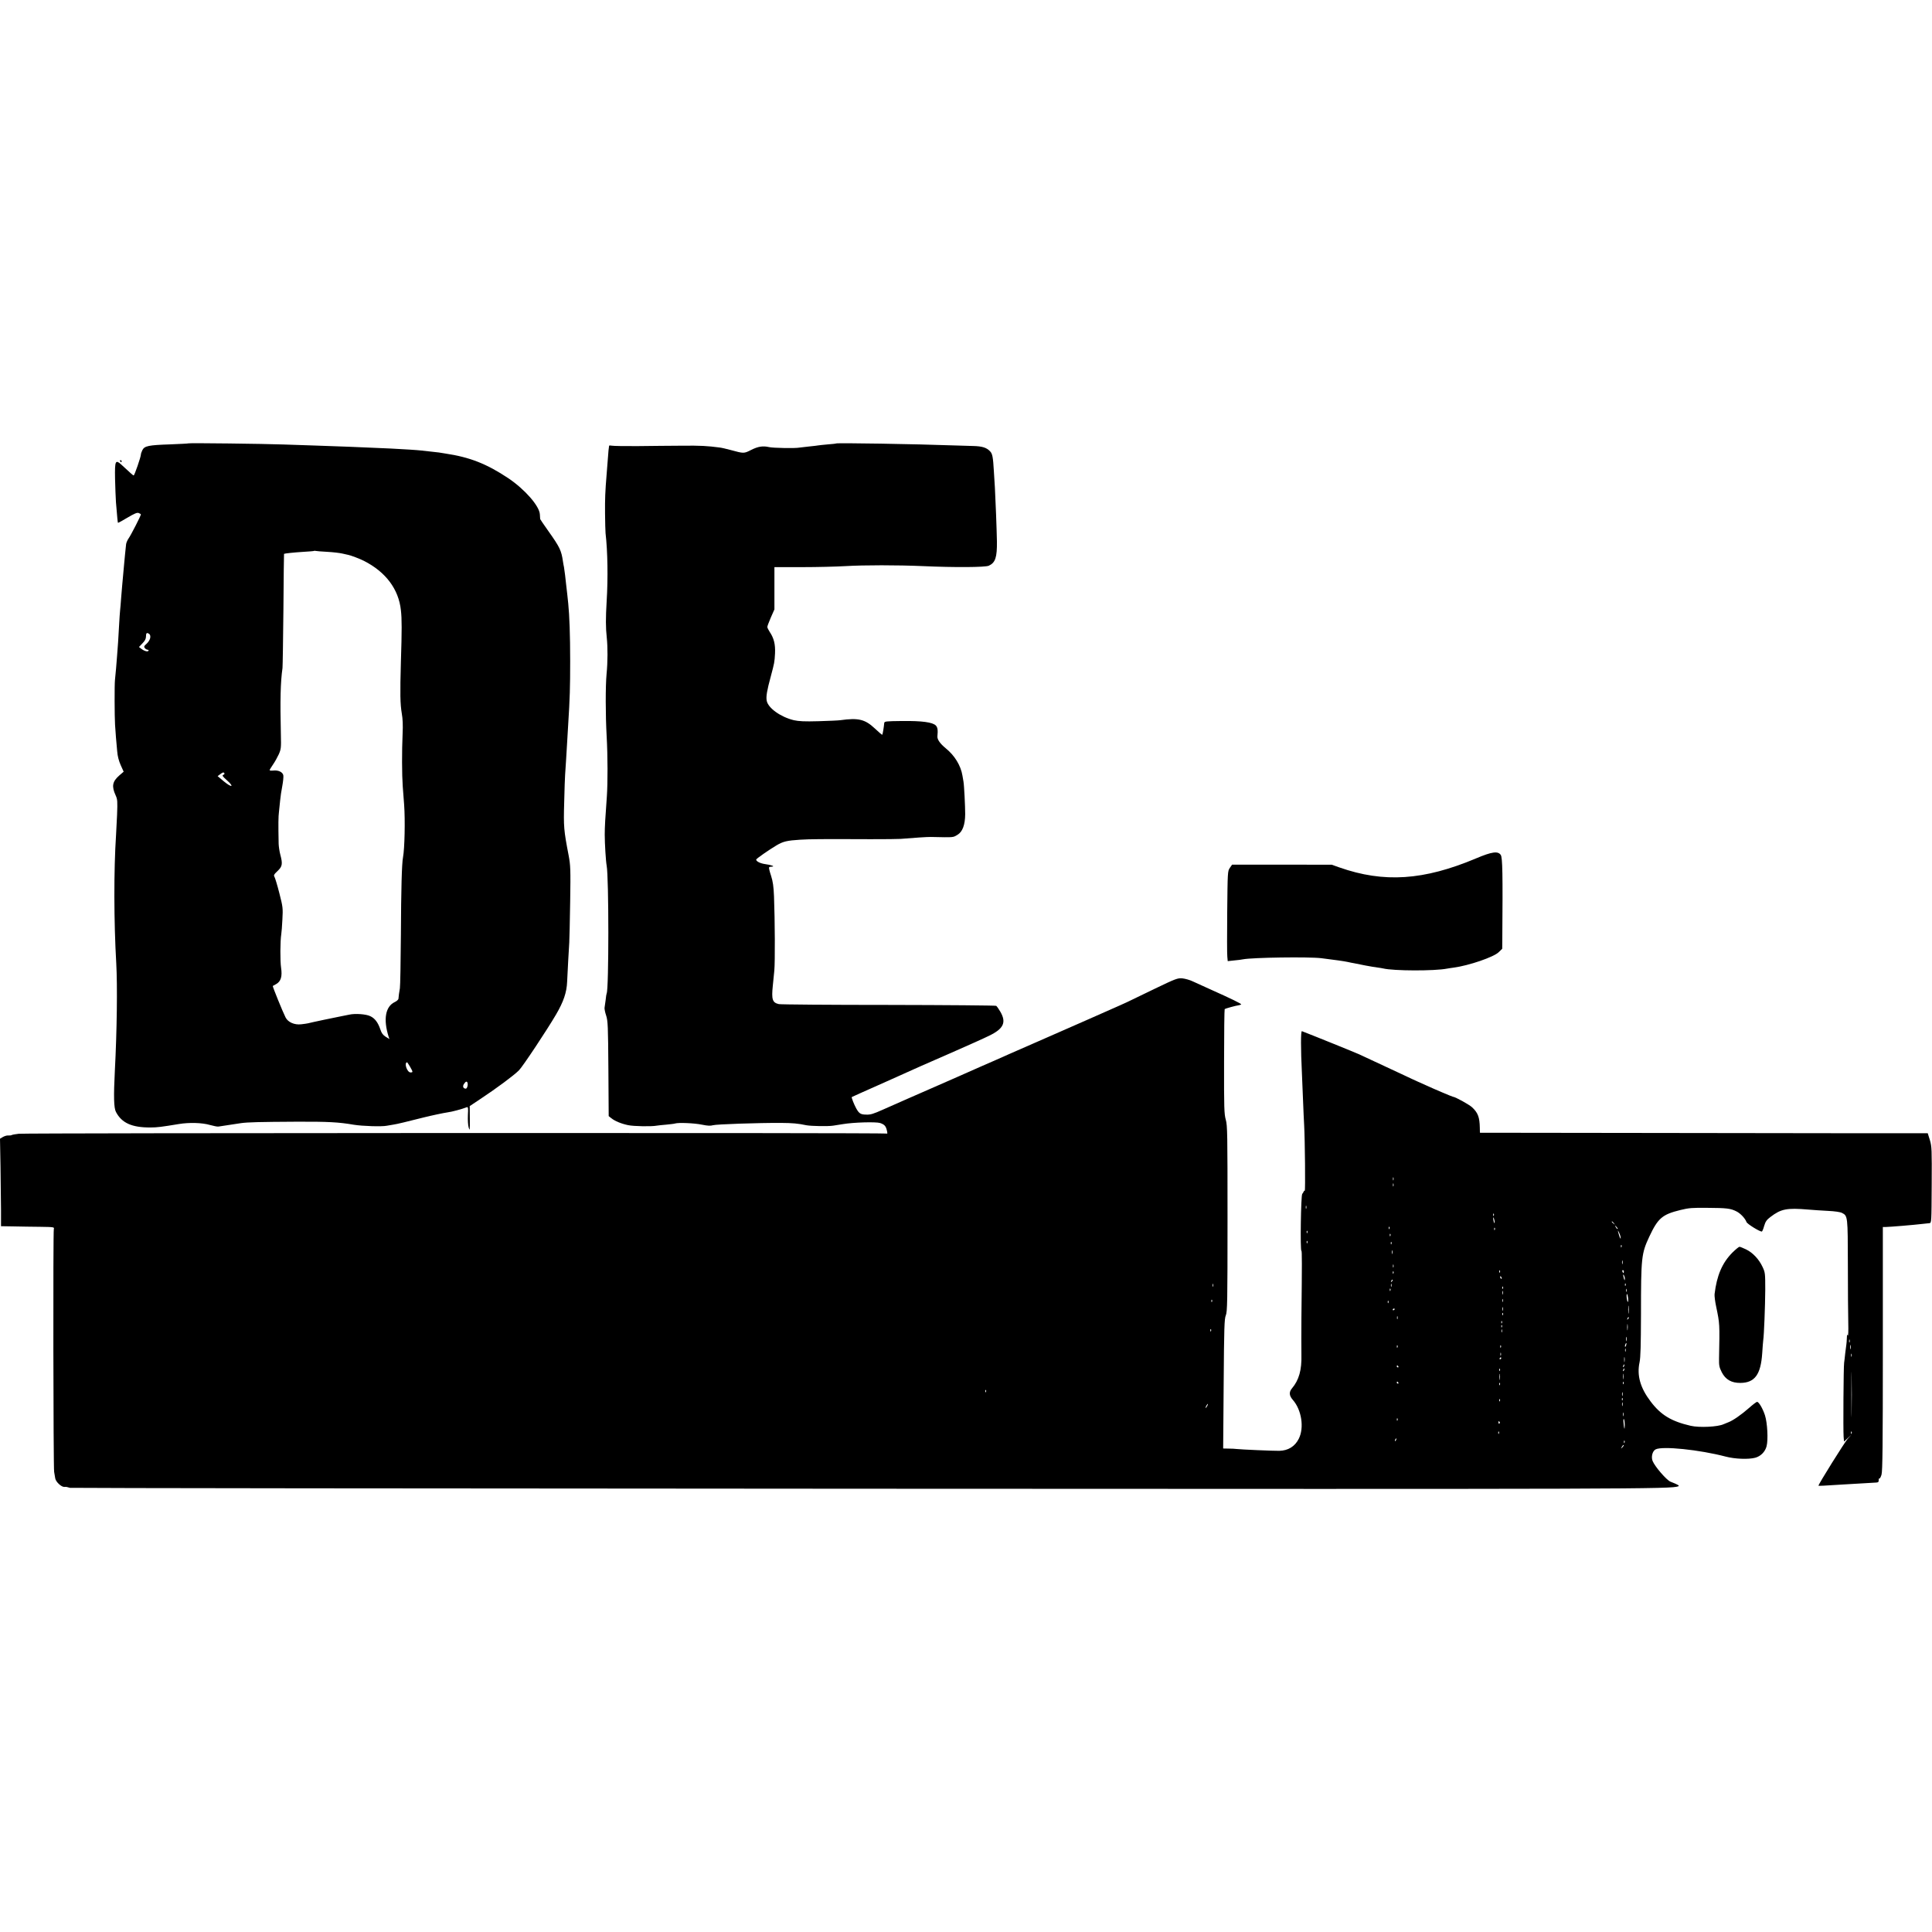
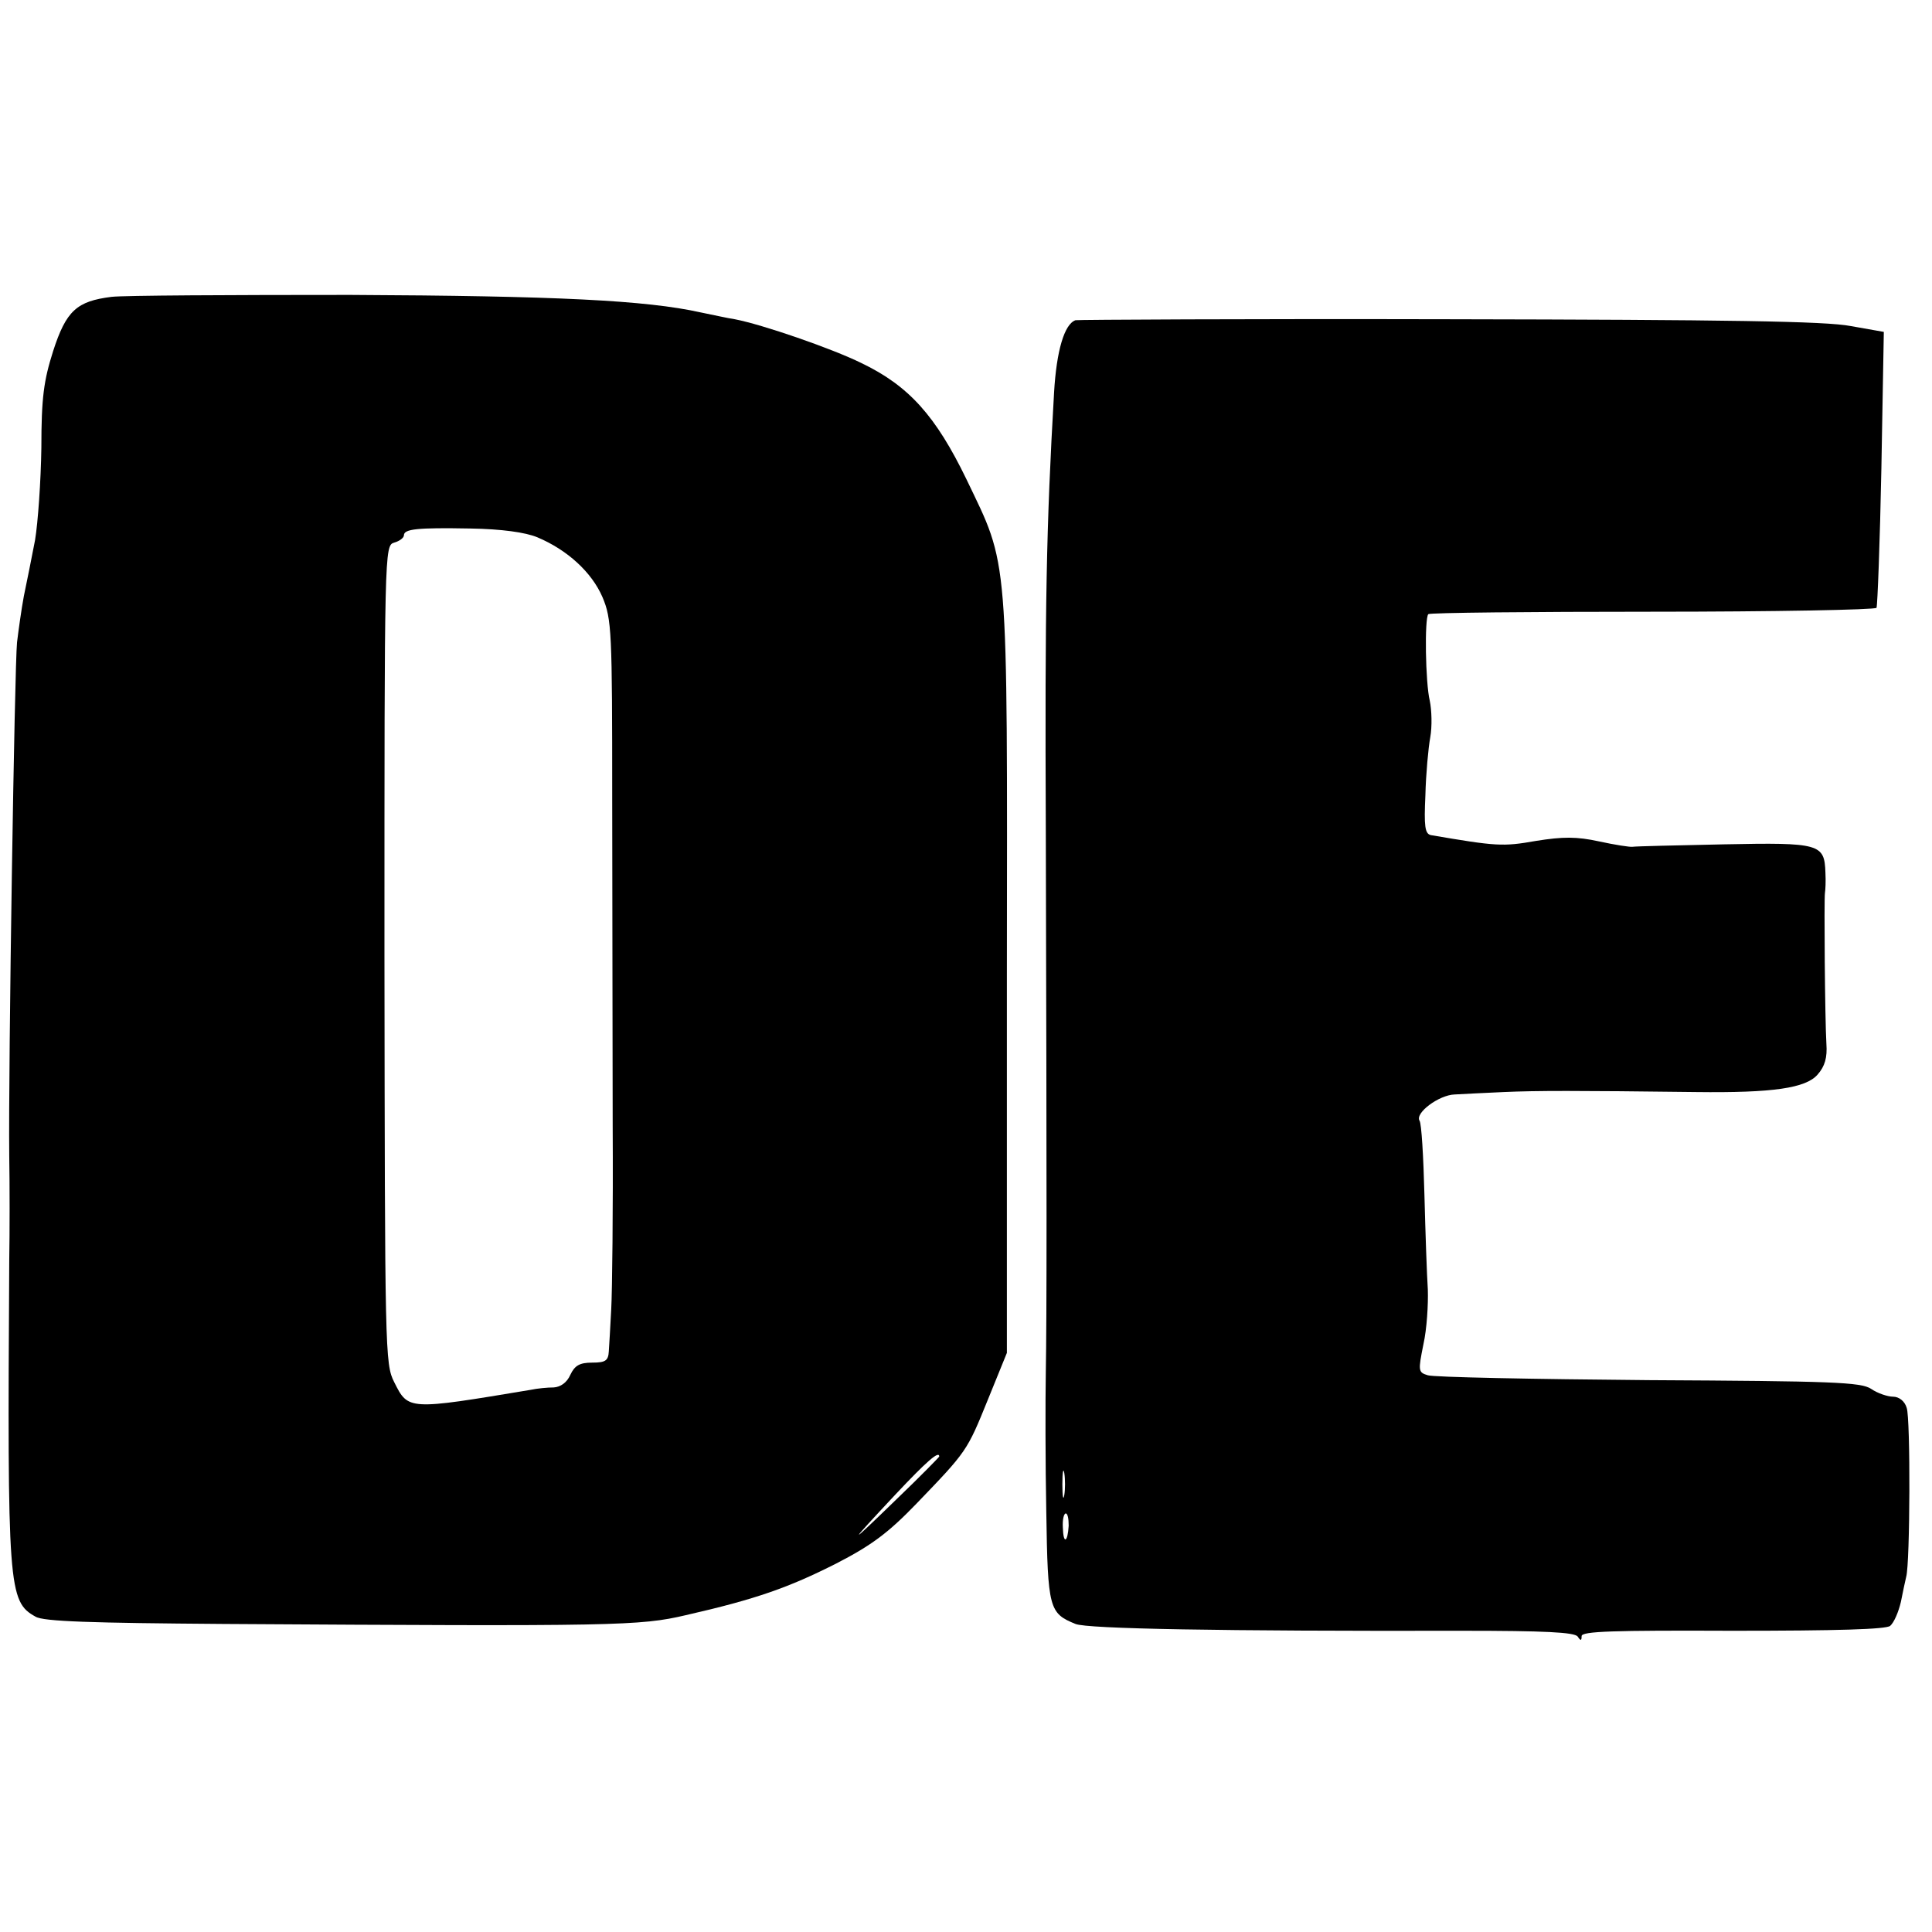
- <svg xmlns="http://www.w3.org/2000/svg" version="1.0" width="1906pt" height="1906pt" viewBox="0 0 1906 1906" preserveAspectRatio="xMidYMid meet">
-   <g transform="translate(0,1906) scale(0.1,-0.1)" fill="#000000" stroke="none">
-     <path d="M1859 14686 c-2 -2 -84 -6 -182 -10 -210 -7 -251 -15 -272 -56 -8 -16 -15 -36 -15 -44 0 -23 -63 -206 -71 -206 -7 0 -18 10 -115 100 -66 61 -72 50 -69 -132 2 -84 6 -189 9 -233 13 -156 17 -200 20 -203 2 -1 44 21 93 51 70 41 95 52 111 46 12 -5 22 -11 22 -14 0 -12 -99 -206 -121 -236 -12 -17 -23 -43 -25 -58 -2 -14 -6 -57 -10 -96 -3 -38 -7 -81 -9 -95 -2 -22 -9 -93 -20 -220 -2 -19 -6 -73 -10 -120 -3 -47 -8 -101 -10 -120 -2 -19 -7 -84 -10 -145 -6 -121 -14 -235 -20 -305 -2 -25 -7 -81 -10 -125 -4 -44 -9 -96 -11 -115 -5 -46 -4 -357 1 -440 2 -36 6 -92 9 -125 3 -33 9 -94 12 -135 4 -51 16 -96 35 -139 l29 -64 -44 -38 c-68 -60 -76 -106 -35 -196 18 -40 19 -57 14 -191 -4 -81 -8 -169 -10 -197 -23 -347 -22 -856 2 -1270 12 -216 7 -662 -14 -1060 -13 -253 -10 -366 11 -405 57 -109 157 -154 341 -153 66 0 110 6 280 34 104 17 229 13 305 -9 36 -10 74 -18 85 -16 30 5 75 12 125 19 25 4 69 10 99 15 66 9 176 12 551 14 305 1 410 -4 560 -30 87 -14 276 -20 325 -10 11 2 40 7 65 11 36 5 138 30 300 71 76 19 194 44 235 50 42 5 142 32 191 51 12 4 14 -9 10 -78 -2 -50 1 -100 8 -124 11 -36 12 -26 11 87 l-1 126 105 70 c156 103 329 231 380 282 36 35 277 398 367 552 73 125 105 217 109 323 4 91 17 329 21 385 2 30 6 213 9 405 5 322 3 358 -15 455 -48 249 -51 284 -44 525 3 127 7 248 9 270 4 60 14 208 20 320 3 55 8 132 10 170 17 266 20 373 20 635 0 253 -7 447 -19 565 -2 17 -6 59 -10 95 -4 36 -9 79 -11 95 -2 17 -6 57 -10 90 -4 33 -9 69 -11 80 -3 11 -7 36 -10 55 -16 110 -31 141 -143 299 -45 63 -81 117 -82 120 0 3 -1 24 -3 47 -5 83 -148 246 -311 356 -215 143 -381 208 -623 244 -20 3 -48 7 -62 10 -14 2 -50 6 -80 9 -30 3 -71 8 -90 10 -42 5 -166 13 -305 20 -359 16 -465 20 -760 30 -99 3 -234 8 -300 10 -188 7 -931 16 -936 11z m1368 -1070 c57 -3 124 -11 150 -17 27 -6 53 -12 58 -13 29 -6 116 -39 155 -59 215 -109 343 -279 365 -487 10 -84 10 -198 0 -510 -9 -316 -7 -414 9 -510 9 -48 12 -118 8 -195 -8 -179 -7 -407 1 -520 4 -55 10 -138 14 -185 11 -151 5 -432 -11 -517 -12 -58 -19 -320 -21 -763 -2 -267 -6 -505 -10 -530 -8 -47 -12 -74 -14 -102 0 -9 -17 -25 -37 -34 -92 -44 -114 -170 -60 -342 l8 -23 -37 23 c-27 17 -41 36 -53 73 -23 68 -54 109 -99 130 -43 21 -150 28 -208 15 -22 -5 -53 -11 -70 -14 -39 -7 -316 -65 -335 -71 -8 -2 -39 -7 -68 -10 -67 -8 -131 20 -155 68 -28 55 -130 307 -126 310 2 1 18 10 34 19 46 26 61 74 48 161 -10 67 -9 264 2 332 3 17 8 82 11 145 6 110 5 122 -30 258 -20 79 -42 151 -48 161 -10 16 -5 25 30 58 48 45 52 70 27 163 -8 30 -15 78 -16 105 -4 200 -3 267 3 315 3 30 9 82 12 116 3 33 12 96 21 140 8 43 13 91 10 106 -7 32 -50 52 -100 46 -19 -2 -35 0 -35 4 0 4 15 29 33 55 19 27 44 73 58 103 22 51 23 65 20 190 -8 344 -4 520 16 660 2 19 6 280 9 579 2 299 5 545 6 547 6 4 96 14 193 20 55 3 102 7 103 9 2 2 9 2 15 0 7 -2 58 -6 114 -9z m-1745 -849 c-3 -17 -18 -42 -35 -57 -27 -24 -29 -30 -18 -44 7 -9 20 -16 28 -16 8 0 11 -5 8 -10 -8 -13 -42 -3 -72 20 l-22 17 34 36 c24 24 35 45 35 65 0 36 7 44 29 30 12 -7 16 -20 13 -41z m732 -1336 c3 -5 -2 -12 -11 -15 -14 -6 -7 -16 37 -55 74 -66 48 -75 -31 -10 l-62 52 24 18 c27 21 35 23 43 10z m1831 -2894 c30 -53 31 -57 5 -57 -34 0 -67 97 -33 100 1 0 14 -20 28 -43z m567 -159 c7 -20 -4 -58 -16 -58 -26 0 -35 22 -19 46 17 26 29 30 35 12z" />
-     <path d="M8248 14685 c-2 -2 -38 -6 -80 -9 -42 -4 -85 -8 -95 -10 -10 -2 -52 -7 -93 -11 -41 -4 -84 -9 -95 -11 -38 -8 -260 -4 -297 5 -61 14 -109 7 -178 -28 -71 -36 -72 -36 -200 -1 -41 11 -91 23 -110 25 -122 16 -187 20 -375 18 -115 -1 -311 -2 -435 -4 -124 -1 -237 1 -252 4 -16 3 -29 3 -29 -1 -4 -20 -7 -56 -13 -137 -4 -49 -9 -112 -11 -140 -15 -179 -17 -247 -16 -390 1 -88 3 -176 5 -195 21 -179 25 -446 11 -670 -10 -167 -10 -263 1 -360 10 -96 10 -239 -2 -360 -11 -117 -11 -402 1 -615 11 -198 11 -458 2 -590 -16 -217 -21 -303 -21 -380 0 -87 11 -265 19 -305 22 -114 22 -1224 0 -1260 -2 -3 -7 -33 -10 -65 -4 -33 -9 -68 -11 -78 -1 -10 5 -44 16 -76 17 -53 19 -102 22 -526 l3 -466 25 -20 c36 -29 99 -55 166 -69 56 -12 233 -15 283 -5 13 2 56 7 95 10 39 4 77 8 85 11 33 11 192 4 264 -11 58 -12 87 -13 110 -6 31 10 446 24 672 23 114 -1 165 -5 250 -23 48 -9 214 -12 265 -4 14 2 57 9 95 15 107 18 327 24 368 11 43 -15 57 -30 67 -76 6 -25 5 -33 -3 -28 -14 9 -8477 6 -8562 -2 -32 -4 -64 -9 -70 -13 -5 -3 -20 -5 -32 -4 -13 2 -36 -5 -53 -14 l-30 -18 5 -276 c2 -151 4 -345 5 -431 l0 -156 123 -2 c67 -2 186 -3 263 -4 137 -2 141 -3 135 -22 -8 -24 -5 -2345 3 -2395 3 -19 8 -48 11 -65 6 -35 61 -86 90 -84 11 1 22 0 25 -1 3 -1 16 -4 30 -8 14 -3 3544 -7 7845 -9 7654 -4 7951 -3 8022 24 15 6 -2 16 -78 46 -38 16 -152 147 -175 203 -17 40 -2 99 29 115 65 35 433 -3 692 -71 90 -24 226 -29 292 -11 54 15 97 59 111 113 17 64 8 231 -16 306 -22 67 -60 132 -78 132 -6 0 -42 -27 -79 -60 -76 -67 -159 -124 -201 -140 -16 -6 -38 -15 -49 -20 -56 -27 -240 -36 -326 -16 -191 44 -295 107 -395 240 -102 134 -137 257 -109 387 10 48 13 168 14 469 0 567 4 602 82 770 86 183 128 219 308 263 81 20 116 23 270 21 188 -1 225 -6 282 -35 39 -19 86 -69 99 -105 7 -19 128 -94 151 -94 4 0 15 25 23 55 13 44 25 61 62 89 105 80 161 91 374 73 47 -4 134 -10 195 -13 65 -3 120 -11 137 -20 57 -29 57 -32 58 -505 0 -239 2 -499 4 -579 2 -80 0 -136 -5 -125 -6 15 -8 8 -9 -25 -1 -25 -3 -54 -5 -65 -2 -11 -7 -49 -11 -85 -3 -36 -9 -78 -11 -95 -6 -38 -10 -663 -5 -728 l4 -49 37 34 36 33 -37 -40 c-29 -32 -288 -446 -288 -462 0 -3 62 0 245 12 73 5 290 17 325 19 19 1 25 6 24 23 0 12 3 20 7 17 5 -2 14 15 21 38 10 34 13 289 13 1243 l0 1200 25 0 c48 1 276 20 370 31 25 3 54 6 65 7 20 2 20 10 22 377 2 352 1 379 -18 443 l-21 67 -646 0 c-356 0 -1350 2 -2209 3 l-1563 2 -1 50 c-2 102 -18 147 -76 201 -29 27 -168 104 -189 104 -6 0 -188 77 -259 110 -22 10 -60 27 -85 38 -25 11 -88 40 -140 65 -164 77 -270 126 -442 206 -47 21 -442 181 -564 228 -12 4 -12 -171 0 -417 2 -52 7 -171 11 -265 4 -93 8 -204 11 -245 8 -144 13 -650 6 -647 -4 1 -9 -2 -10 -8 -2 -5 -9 -16 -15 -24 -13 -15 -21 -561 -8 -561 6 0 6 -127 0 -660 -1 -140 -1 -304 0 -365 4 -151 -24 -250 -94 -333 -30 -36 -27 -71 9 -112 87 -99 114 -275 59 -384 -38 -76 -105 -117 -192 -119 -61 -1 -380 13 -421 18 -14 2 -49 4 -79 4 l-54 1 5 638 c4 559 7 642 21 675 15 35 17 130 17 953 0 844 -1 920 -17 977 -16 56 -18 114 -17 575 0 282 3 514 6 517 5 5 108 34 140 38 9 2 20 5 23 8 5 6 -104 59 -310 151 -60 28 -135 61 -165 75 -30 15 -78 28 -105 31 -47 4 -64 -2 -274 -103 -123 -59 -231 -111 -240 -116 -22 -12 -132 -61 -416 -186 -132 -58 -258 -113 -280 -123 -22 -10 -114 -50 -205 -90 -91 -40 -221 -97 -290 -127 -69 -31 -200 -89 -293 -129 -92 -40 -186 -82 -210 -93 -23 -10 -130 -57 -237 -104 -164 -71 -376 -165 -505 -222 -103 -46 -127 -53 -172 -51 -53 1 -68 11 -96 61 -22 40 -48 107 -44 112 2 2 121 55 263 118 142 64 268 119 279 125 57 26 178 80 440 194 160 70 327 145 371 167 144 69 174 131 114 236 -16 28 -35 55 -42 60 -7 4 -485 8 -1063 9 -577 0 -1064 4 -1081 8 -64 14 -74 46 -60 181 4 39 11 106 15 150 8 82 6 500 -3 730 -4 100 -11 148 -29 205 -14 41 -23 78 -20 83 2 4 14 7 26 7 39 1 -3 17 -63 25 -50 7 -90 27 -90 45 0 8 126 96 202 141 64 38 104 47 232 55 106 6 185 7 696 5 140 0 273 1 295 3 134 11 265 20 300 19 232 -5 215 -6 262 22 48 29 74 96 75 202 0 77 -10 285 -17 323 -3 14 -7 40 -10 58 -16 99 -77 199 -165 270 -55 45 -85 87 -82 118 6 63 2 88 -16 107 -33 32 -136 46 -332 44 -167 -2 -175 -3 -177 -22 -3 -37 -15 -110 -19 -114 -2 -2 -35 26 -73 62 -97 91 -162 107 -341 82 -19 -3 -116 -7 -215 -10 -139 -4 -194 -1 -244 10 -129 31 -254 120 -267 192 -8 40 2 100 41 243 35 132 36 135 41 225 4 89 -11 149 -52 210 -13 20 -24 42 -24 50 0 8 16 50 35 94 l35 79 0 209 0 208 273 0 c149 0 342 5 427 10 188 11 509 11 765 0 313 -14 615 -12 650 4 65 30 82 82 80 241 -2 116 -14 428 -20 530 -2 36 -7 108 -10 160 -8 140 -14 173 -37 197 -34 37 -78 51 -168 53 -47 1 -121 3 -165 5 -415 15 -1179 27 -1187 20z m5499 -7267 c-3 -7 -5 -2 -5 12 0 14 2 19 5 13 2 -7 2 -19 0 -25z m0 -60 c-3 -7 -5 -2 -5 12 0 14 2 19 5 13 2 -7 2 -19 0 -25z m-860 -220 c-3 -7 -5 -2 -5 12 0 14 2 19 5 13 2 -7 2 -19 0 -25z m1850 -70 c-3 -8 -6 -5 -6 6 -1 11 2 17 5 13 3 -3 4 -12 1 -19z m7 -52 c3 -16 2 -25 -1 -22 -4 4 -9 19 -11 34 -4 35 5 25 12 -12z m1177 -23 c13 -16 12 -17 -3 -4 -17 13 -22 21 -14 21 2 0 10 -8 17 -17z m38 -57 c-3 -3 -11 5 -18 17 -13 21 -12 21 5 5 10 -10 16 -20 13 -22z m-2252 2 c-3 -8 -6 -5 -6 6 -1 11 2 17 5 13 3 -3 4 -12 1 -19z m1040 -10 c-3 -8 -6 -5 -6 6 -1 11 2 17 5 13 3 -3 4 -12 1 -19z m-1850 -30 c-3 -8 -6 -5 -6 6 -1 11 2 17 5 13 3 -3 4 -12 1 -19z m3092 -53 c0 -11 -7 0 -15 25 -17 56 -17 64 1 25 8 -16 14 -39 14 -50z m-2272 23 c-3 -8 -6 -5 -6 6 -1 11 2 17 5 13 3 -3 4 -12 1 -19z m-820 -70 c-3 -8 -6 -5 -6 6 -1 11 2 17 5 13 3 -3 4 -12 1 -19z m830 -10 c-3 -8 -6 -5 -6 6 -1 11 2 17 5 13 3 -3 4 -12 1 -19z m2270 -30 c-3 -8 -6 -5 -6 6 -1 11 2 17 5 13 3 -3 4 -12 1 -19z m-2260 -65 c-3 -10 -5 -4 -5 12 0 17 2 24 5 18 2 -7 2 -21 0 -30z m2270 -100 c-3 -10 -5 -4 -5 12 0 17 2 24 5 18 2 -7 2 -21 0 -30z m-2260 -35 c-3 -7 -5 -2 -5 12 0 14 2 19 5 13 2 -7 2 -19 0 -25z m1050 -50 c-3 -8 -6 -5 -6 6 -1 11 2 17 5 13 3 -3 4 -12 1 -19z m1223 7 c0 -8 -2 -15 -4 -15 -2 0 -6 7 -10 15 -3 8 -1 15 4 15 6 0 10 -7 10 -15z m-2273 -17 c-3 -8 -6 -5 -6 6 -1 11 2 17 5 13 3 -3 4 -12 1 -19z m2283 -52 c0 -26 -6 -18 -14 19 -5 22 -4 26 4 15 5 -8 10 -24 10 -34z m-1216 8 c3 -8 2 -12 -4 -9 -6 3 -10 10 -10 16 0 14 7 11 14 -7z m-1083 -37 c-10 -9 -11 -8 -5 6 3 10 9 15 12 12 3 -3 0 -11 -7 -18z m-1764 -49 c-3 -7 -5 -2 -5 12 0 14 2 19 5 13 2 -7 2 -19 0 -25z m1760 0 c-3 -7 -5 -2 -5 12 0 14 2 19 5 13 2 -7 2 -19 0 -25z m2310 10 c-3 -8 -6 -5 -6 6 -1 11 2 17 5 13 3 -3 4 -12 1 -19z m-1210 -30 c-3 -8 -6 -5 -6 6 -1 11 2 17 5 13 3 -3 4 -12 1 -19z m-1110 -20 c-3 -8 -6 -5 -6 6 -1 11 2 17 5 13 3 -3 4 -12 1 -19z m2330 -10 c-3 -7 -5 -2 -5 12 0 14 2 19 5 13 2 -7 2 -19 0 -25z m-1220 -25 c-3 -10 -5 -4 -5 12 0 17 2 24 5 18 2 -7 2 -21 0 -30z m1235 -42 c2 -22 0 -37 -3 -35 -4 2 -9 22 -11 43 -2 22 0 37 3 35 4 -2 9 -22 11 -43z m-1235 -33 c-3 -7 -5 -2 -5 12 0 14 2 19 5 13 2 -7 2 -19 0 -25z m-2870 0 c-3 -8 -6 -5 -6 6 -1 11 2 17 5 13 3 -3 4 -12 1 -19z m1740 -10 c-3 -8 -6 -5 -6 6 -1 11 2 17 5 13 3 -3 4 -12 1 -19z m2370 -100 c-2 -18 -4 -4 -4 32 0 36 2 50 4 33 2 -18 2 -48 0 -65z m-1240 25 c-3 -10 -5 -4 -5 12 0 17 2 24 5 18 2 -7 2 -21 0 -30z m-1067 13 c0 -3 -4 -8 -10 -11 -5 -3 -10 -1 -10 4 0 6 5 11 10 11 6 0 10 -2 10 -4z m1067 -58 c-3 -8 -6 -5 -6 6 -1 11 2 17 5 13 3 -3 4 -12 1 -19z m-1040 -40 c-3 -7 -5 -2 -5 12 0 14 2 19 5 13 2 -7 2 -19 0 -25z m2274 -1 c-10 -9 -11 -8 -5 6 3 10 9 15 12 12 3 -3 0 -11 -7 -18z m-1244 -39 c-3 -8 -6 -5 -6 6 -1 11 2 17 5 13 3 -3 4 -12 1 -19z m1240 -65 c-2 -16 -4 -5 -4 22 0 28 2 40 4 28 2 -13 2 -35 0 -50z m-1240 25 c-3 -8 -6 -5 -6 6 -1 11 2 17 5 13 3 -3 4 -12 1 -19z m-2870 -40 c-3 -8 -6 -5 -6 6 -1 11 2 17 5 13 3 -3 4 -12 1 -19z m2870 -10 c-3 -7 -5 -2 -5 12 0 14 2 19 5 13 2 -7 2 -19 0 -25z m1230 -85 c-3 -10 -5 -2 -5 17 0 19 2 27 5 18 2 -10 2 -26 0 -35z m2200 -15 c-3 -7 -5 -2 -5 12 0 14 2 19 5 13 2 -7 2 -19 0 -25z m-2204 -28 c-3 -12 -8 -19 -11 -16 -5 6 5 36 12 36 2 0 2 -9 -1 -20z m2214 -37 c-3 -10 -5 -2 -5 17 0 19 2 27 5 18 2 -10 2 -26 0 -35z m-4470 15 c-3 -8 -6 -5 -6 6 -1 11 2 17 5 13 3 -3 4 -12 1 -19z m1020 0 c-3 -8 -6 -5 -6 6 -1 11 2 17 5 13 3 -3 4 -12 1 -19z m1230 -40 c-3 -7 -5 -2 -5 12 0 14 2 19 5 13 2 -7 2 -19 0 -25z m-1230 -40 c-3 -7 -5 -2 -5 12 0 14 2 19 5 13 2 -7 2 -19 0 -25z m3460 -10 c-3 -7 -5 -2 -5 12 0 14 2 19 5 13 2 -7 2 -19 0 -25z m-2240 -50 c-2 -13 -4 -5 -4 17 -1 22 1 32 4 23 2 -10 2 -28 0 -40z m-1217 32 c0 -5 -5 -10 -11 -10 -5 0 -7 5 -4 10 3 6 8 10 11 10 2 0 4 -4 4 -10z m3457 -538 c-1 -97 -2 -15 -2 183 0 198 1 278 2 177 2 -101 2 -263 0 -360z m-2244 463 c-3 -9 -8 -14 -10 -11 -3 3 -2 9 2 15 9 16 15 13 8 -4z m-2228 -5 c3 -5 1 -10 -4 -10 -6 0 -11 5 -11 10 0 6 2 10 4 10 3 0 8 -4 11 -10z m1002 -42 c-3 -8 -6 -5 -6 6 -1 11 2 17 5 13 3 -3 4 -12 1 -19z m1226 7 c-3 -9 -8 -14 -10 -11 -3 3 -2 9 2 15 9 16 15 13 8 -4z m-1226 -92 c-2 -16 -4 -5 -4 22 0 28 2 40 4 28 2 -13 2 -35 0 -50z m1220 5 c-2 -13 -4 -3 -4 22 0 25 2 35 4 23 2 -13 2 -33 0 -45z m-2222 -38 c3 -5 1 -10 -4 -10 -6 0 -11 5 -11 10 0 6 2 10 4 10 3 0 8 -4 11 -10z m2222 -12 c-3 -8 -6 -5 -6 6 -1 11 2 17 5 13 3 -3 4 -12 1 -19z m-1220 -10 c-3 -8 -6 -5 -6 6 -1 11 2 17 5 13 3 -3 4 -12 1 -19z m-5070 -70 c-3 -8 -6 -5 -6 6 -1 11 2 17 5 13 3 -3 4 -12 1 -19z m6280 -35 c-3 -10 -5 -4 -5 12 0 17 2 24 5 18 2 -7 2 -21 0 -30z m0 -45 c-3 -8 -6 -5 -6 6 -1 11 2 17 5 13 3 -3 4 -12 1 -19z m-1210 -10 c-3 -8 -6 -5 -6 6 -1 11 2 17 5 13 3 -3 4 -12 1 -19z m1210 -45 c-3 -10 -5 -4 -5 12 0 17 2 24 5 18 2 -7 2 -21 0 -30z m-4097 -3 c-6 -11 -13 -20 -16 -20 -2 0 0 9 6 20 6 11 13 20 16 20 2 0 0 -9 -6 -20z m4107 -97 c-3 -10 -5 -4 -5 12 0 17 2 24 5 18 2 -7 2 -21 0 -30z m-2230 -45 c-3 -8 -6 -5 -6 6 -1 11 2 17 5 13 3 -3 4 -12 1 -19z m2242 -48 c-1 -53 -6 -44 -12 24 -3 30 -1 43 4 35 5 -8 8 -34 8 -59z m-1234 31 c3 -5 2 -12 -3 -15 -5 -3 -9 1 -9 9 0 17 3 19 12 6z m-8 -113 c-3 -8 -6 -5 -6 6 -1 11 2 17 5 13 3 -3 4 -12 1 -19z m3480 0 c-3 -8 -6 -5 -6 6 -1 11 2 17 5 13 3 -3 4 -12 1 -19z m-4494 -63 c-3 -9 -8 -14 -10 -11 -3 3 -2 9 2 15 9 16 15 13 8 -4z m2254 -27 c-3 -8 -6 -5 -6 6 -1 11 2 17 5 13 3 -3 4 -12 1 -19z m-21 -46 c-17 -16 -18 -16 -5 5 7 12 15 20 18 17 3 -2 -3 -12 -13 -22z" />
-     <path d="M1185 14510 c3 -5 8 -10 11 -10 2 0 4 5 4 10 0 6 -5 10 -11 10 -5 0 -7 -4 -4 -10z" />
-     <path d="M14563 10592 c-518 -218 -910 -244 -1351 -89 l-73 26 -492 1 -492 0 -22 -32 c-22 -32 -22 -41 -26 -433 -2 -220 -2 -420 1 -443 l4 -44 65 7 c35 3 74 8 86 11 94 18 647 26 772 11 137 -17 222 -29 260 -37 22 -5 51 -11 65 -13 14 -3 63 -13 110 -22 47 -9 101 -18 120 -20 19 -3 44 -6 55 -9 101 -25 508 -26 630 -2 11 2 41 7 66 10 150 20 395 104 444 152 l35 34 1 117 c5 619 2 781 -15 808 -27 41 -87 33 -243 -33z" />
-     <path d="M17091 6703 c-101 -102 -154 -226 -176 -410 -2 -18 5 -74 16 -125 35 -168 35 -165 28 -511 -1 -68 2 -85 27 -135 37 -72 96 -106 184 -105 142 1 201 83 215 293 4 58 8 115 10 127 8 51 19 339 20 498 0 164 -1 172 -27 227 -35 75 -96 140 -162 172 -29 14 -59 26 -65 26 -7 0 -38 -26 -70 -57z" />
+ <svg xmlns="http://www.w3.org/2000/svg" version="1.0" width="397pt" height="397pt" viewBox="0 0 397 397" preserveAspectRatio="xMidYMid meet">
+   <g transform="translate(0,397) scale(0.1,-0.1)" fill="#000000" stroke="none">
+     <path d="M229 3360 c-71 -9 -93 -28 -120 -112 -19 -60 -24 -95 -24 -198 -1 -69 -7 -154 -13 -190 -7 -36 -17 -87 -23 -115 -5 -27 -11 -70 -14 -95 -5 -48 -18 -870 -16 -1055 1 -60 1 -157 0 -215 -4 -674 -2 -701 54 -732 16 -10 114 -13 387 -15 807 -5 855 -4 949 18 145 33 212 57 309 106 74 38 108 64 165 123 104 108 104 108 147 214 l39 96 0 775 c1 883 4 838 -83 1020 -63 130 -118 192 -216 239 -61 30 -203 79 -260 90 -14 2 -45 9 -70 14 -112 25 -297 34 -720 36 -245 0 -466 -1 -491 -4z m875 -494 c62 -26 112 -72 134 -123 19 -45 20 -70 20 -413 0 -201 1 -504 1 -675 1 -170 -1 -339 -3 -375 -2 -36 -4 -75 -5 -87 -1 -19 -7 -23 -34 -23 -26 0 -36 -6 -45 -25 -7 -16 -20 -25 -34 -26 -13 0 -34 -2 -48 -5 -252 -42 -251 -42 -280 16 -19 37 -19 65 -20 878 0 834 0 841 20 847 11 3 20 10 20 15 0 13 27 16 136 14 65 -1 114 -8 138 -18z m826 -1889 c0 -1 -39 -41 -87 -87 -103 -100 -104 -99 -3 9 64 68 90 91 90 78z" />
+     <path d="M2210 3312 c-23 -8 -39 -63 -44 -148 -16 -277 -19 -438 -17 -899 2 -751 2 -998 0 -1115 -1 -58 -1 -187 1 -288 3 -198 6 -207 60 -229 24 -10 298 -15 795 -14 168 0 231 -3 237 -12 6 -9 8 -9 8 1 0 10 64 12 310 11 217 0 315 3 324 10 8 7 17 28 22 49 4 20 9 44 11 52 8 28 9 325 1 347 -4 14 -16 23 -28 23 -11 0 -32 7 -45 16 -21 14 -81 16 -457 18 -238 2 -442 6 -454 10 -20 6 -20 9 -9 64 7 31 10 82 9 112 -2 30 -5 118 -7 195 -2 78 -6 146 -10 152 -10 16 40 53 72 54 14 1 60 3 101 5 69 3 145 3 395 0 158 -2 226 8 250 36 15 17 20 35 18 63 -3 50 -5 297 -3 310 1 6 2 24 1 42 -2 59 -11 62 -208 58 -98 -2 -182 -4 -188 -5 -5 -1 -37 4 -69 11 -46 10 -74 10 -130 1 -68 -12 -81 -11 -216 12 -12 3 -14 18 -11 82 1 43 6 97 10 119 4 22 3 56 -1 75 -9 37 -11 170 -3 178 3 3 210 5 460 5 251 0 458 4 461 8 2 5 7 134 10 287 l5 280 -68 12 c-51 10 -254 13 -825 14 -417 1 -763 -1 -768 -2z m-23 -2414 c-2 -13 -4 -3 -4 22 0 25 2 35 4 23 2 -13 2 -33 0 -45z m9 -63 c-2 -35 -11 -39 -12 -4 -1 16 2 29 6 29 4 0 6 -11 6 -25z" />
  </g>
</svg>
